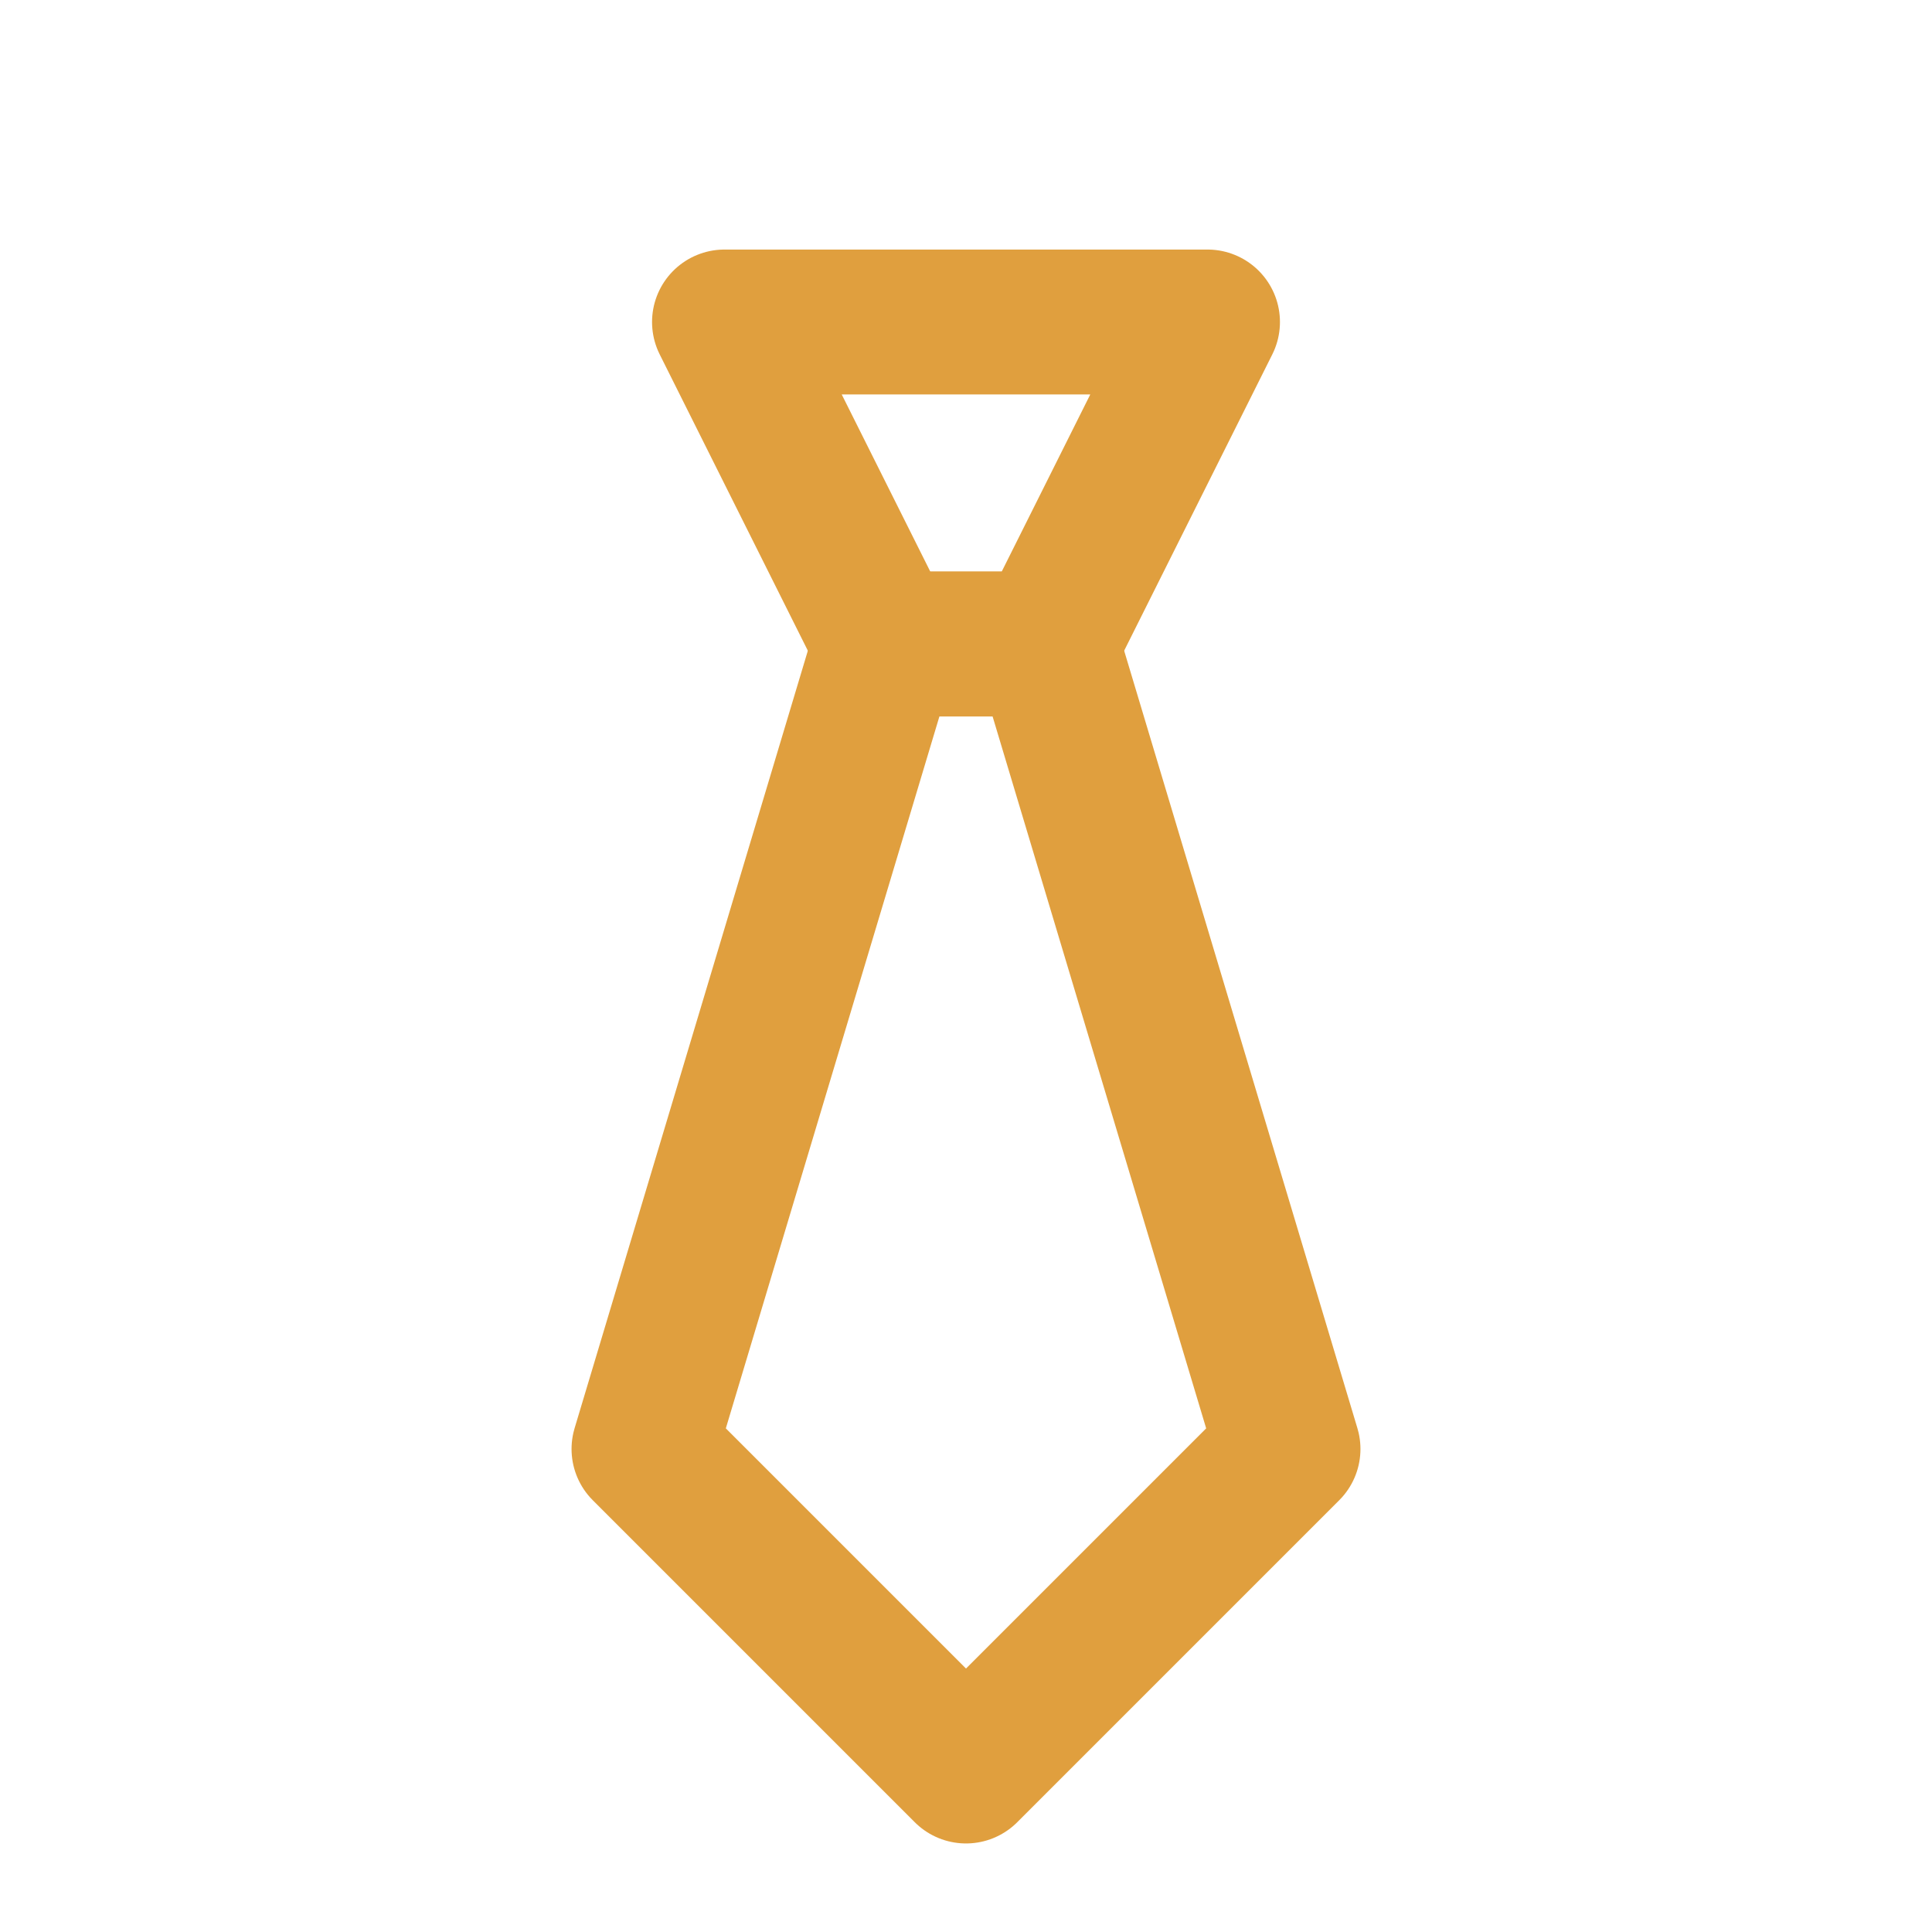
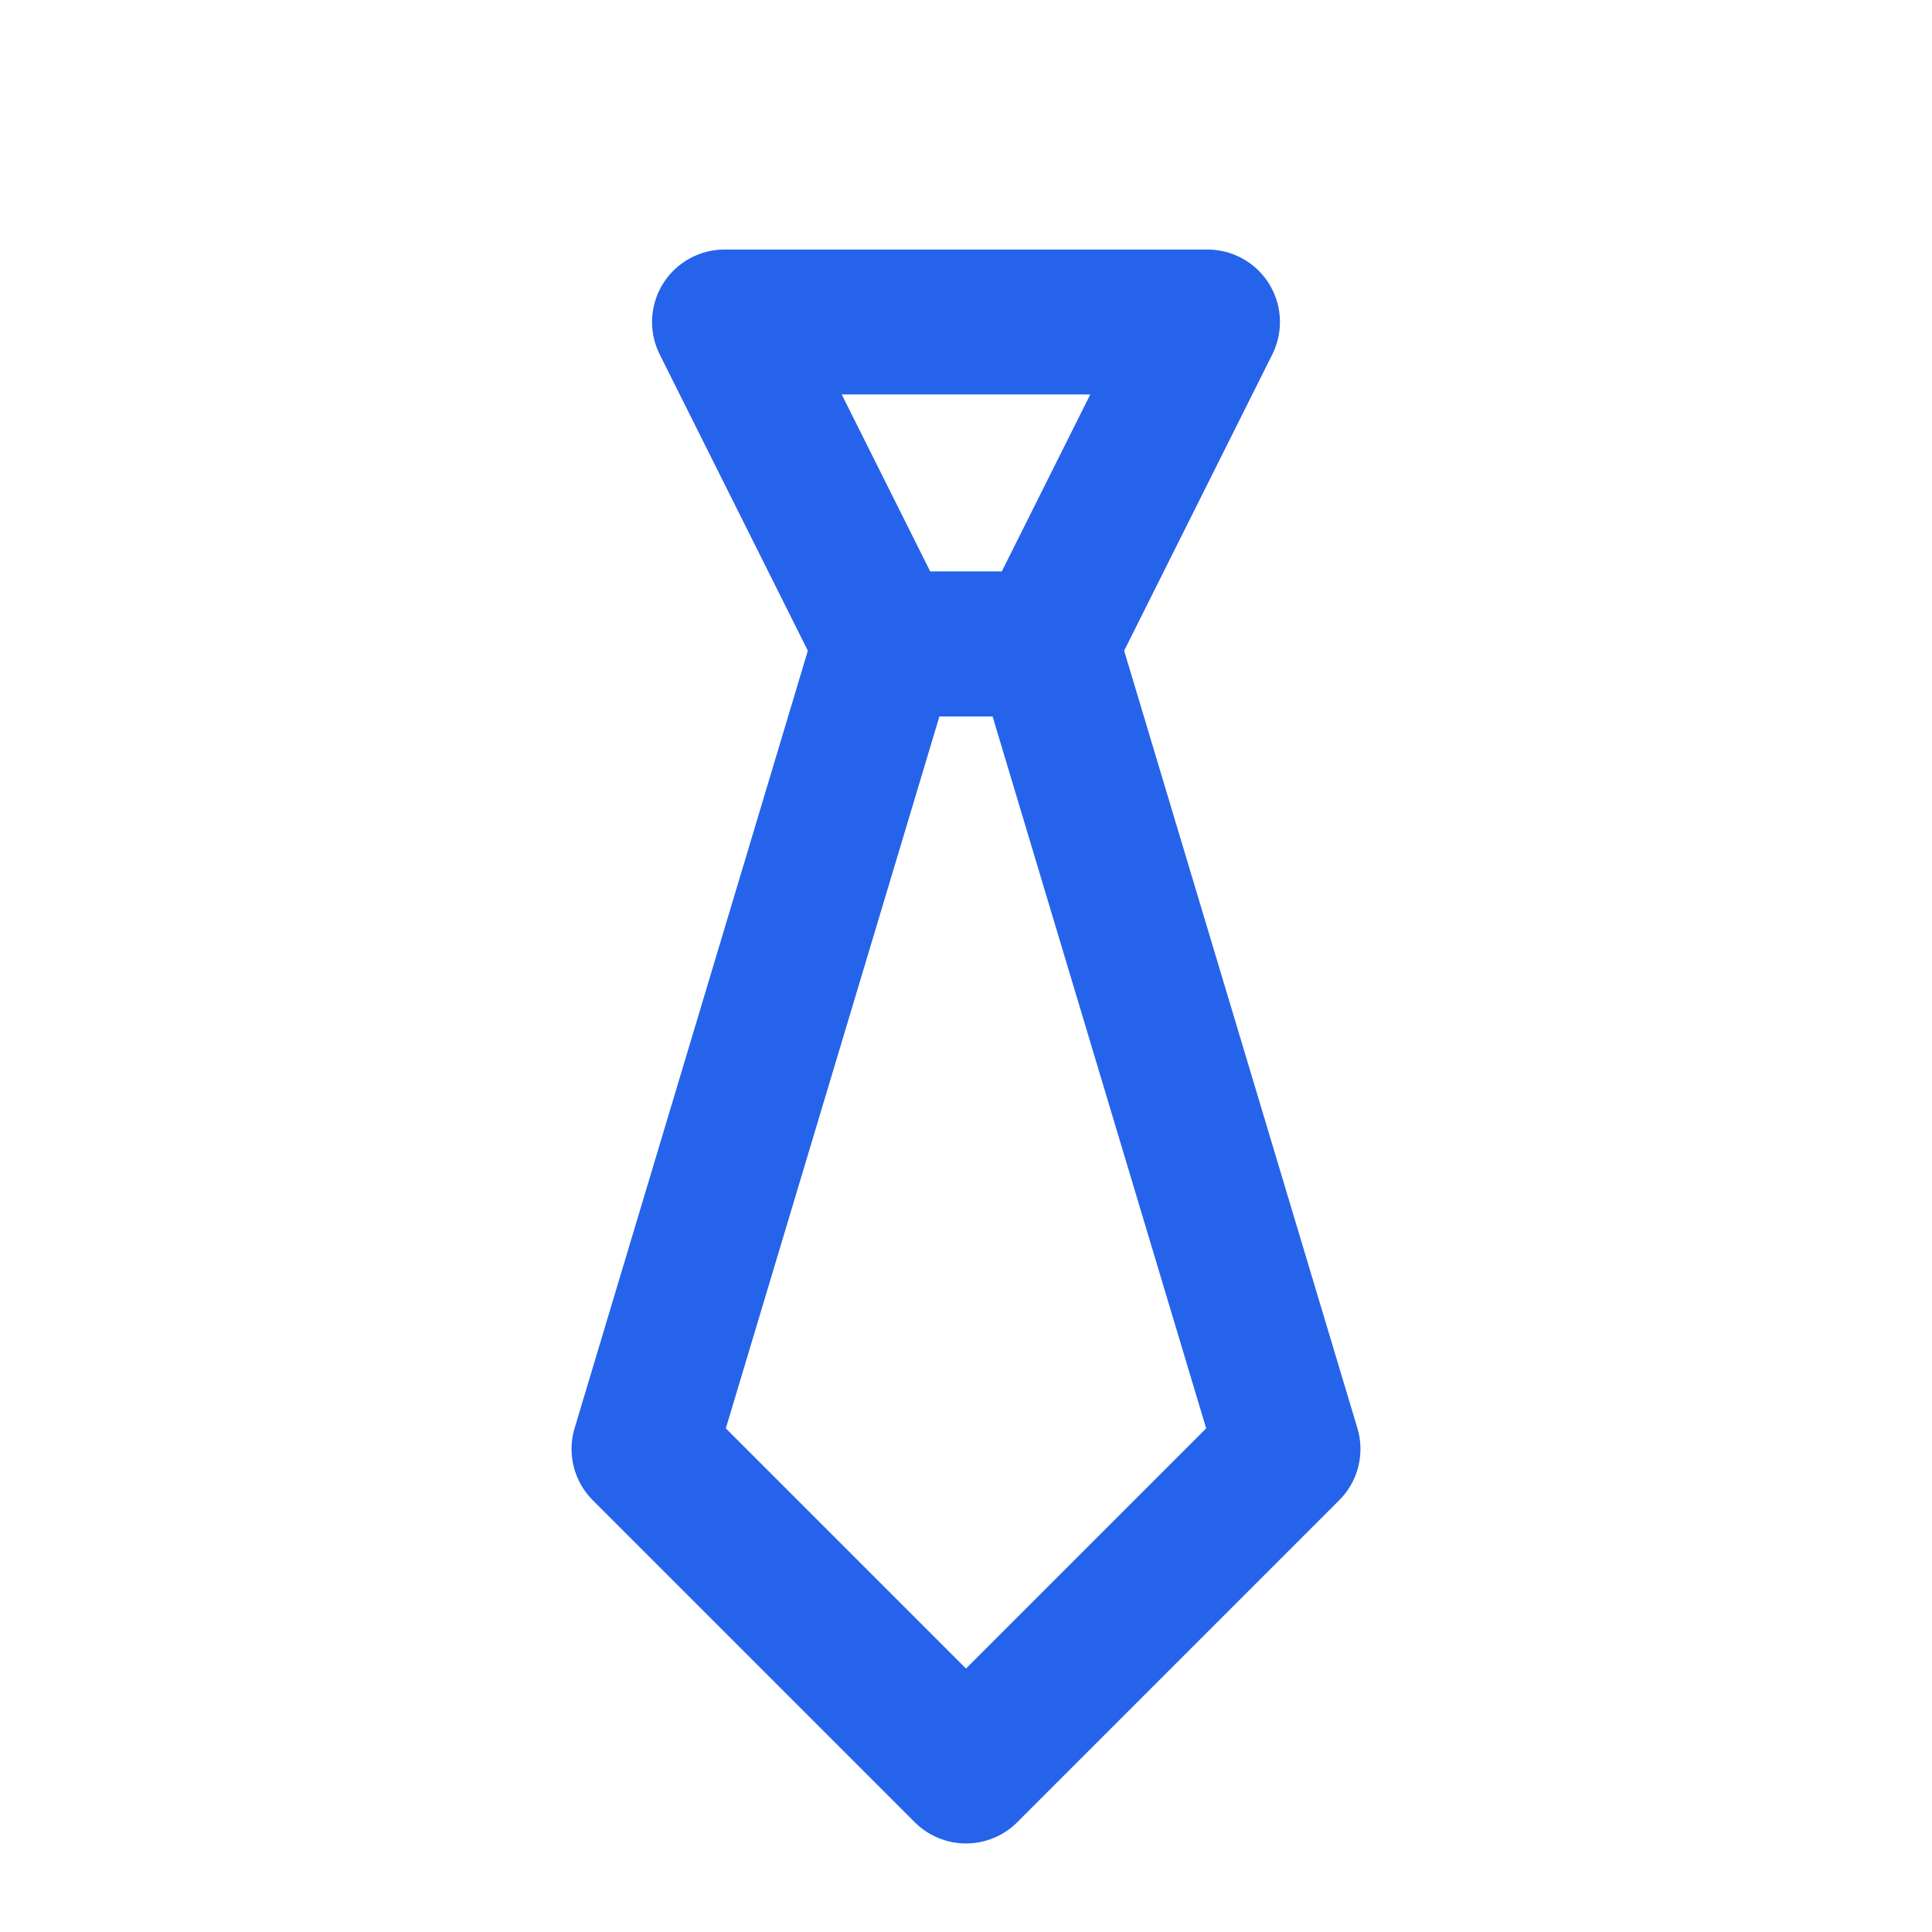
- <svg xmlns="http://www.w3.org/2000/svg" viewBox="0 0 24 24" width="24" height="24" fill="none" stroke="#E09F3E" stroke-width="1.8" stroke-linecap="round" stroke-linejoin="round">
+ <svg xmlns="http://www.w3.org/2000/svg" viewBox="0 0 24 24" width="24" height="24" fill="none" stroke="#2563EB" stroke-width="1.8" stroke-linecap="round" stroke-linejoin="round">
  <polygon points="9 4 15 4 13 8 11 8" />
  <polygon points="11 8 13 8 16 18 12 22 8 18" />
</svg>
